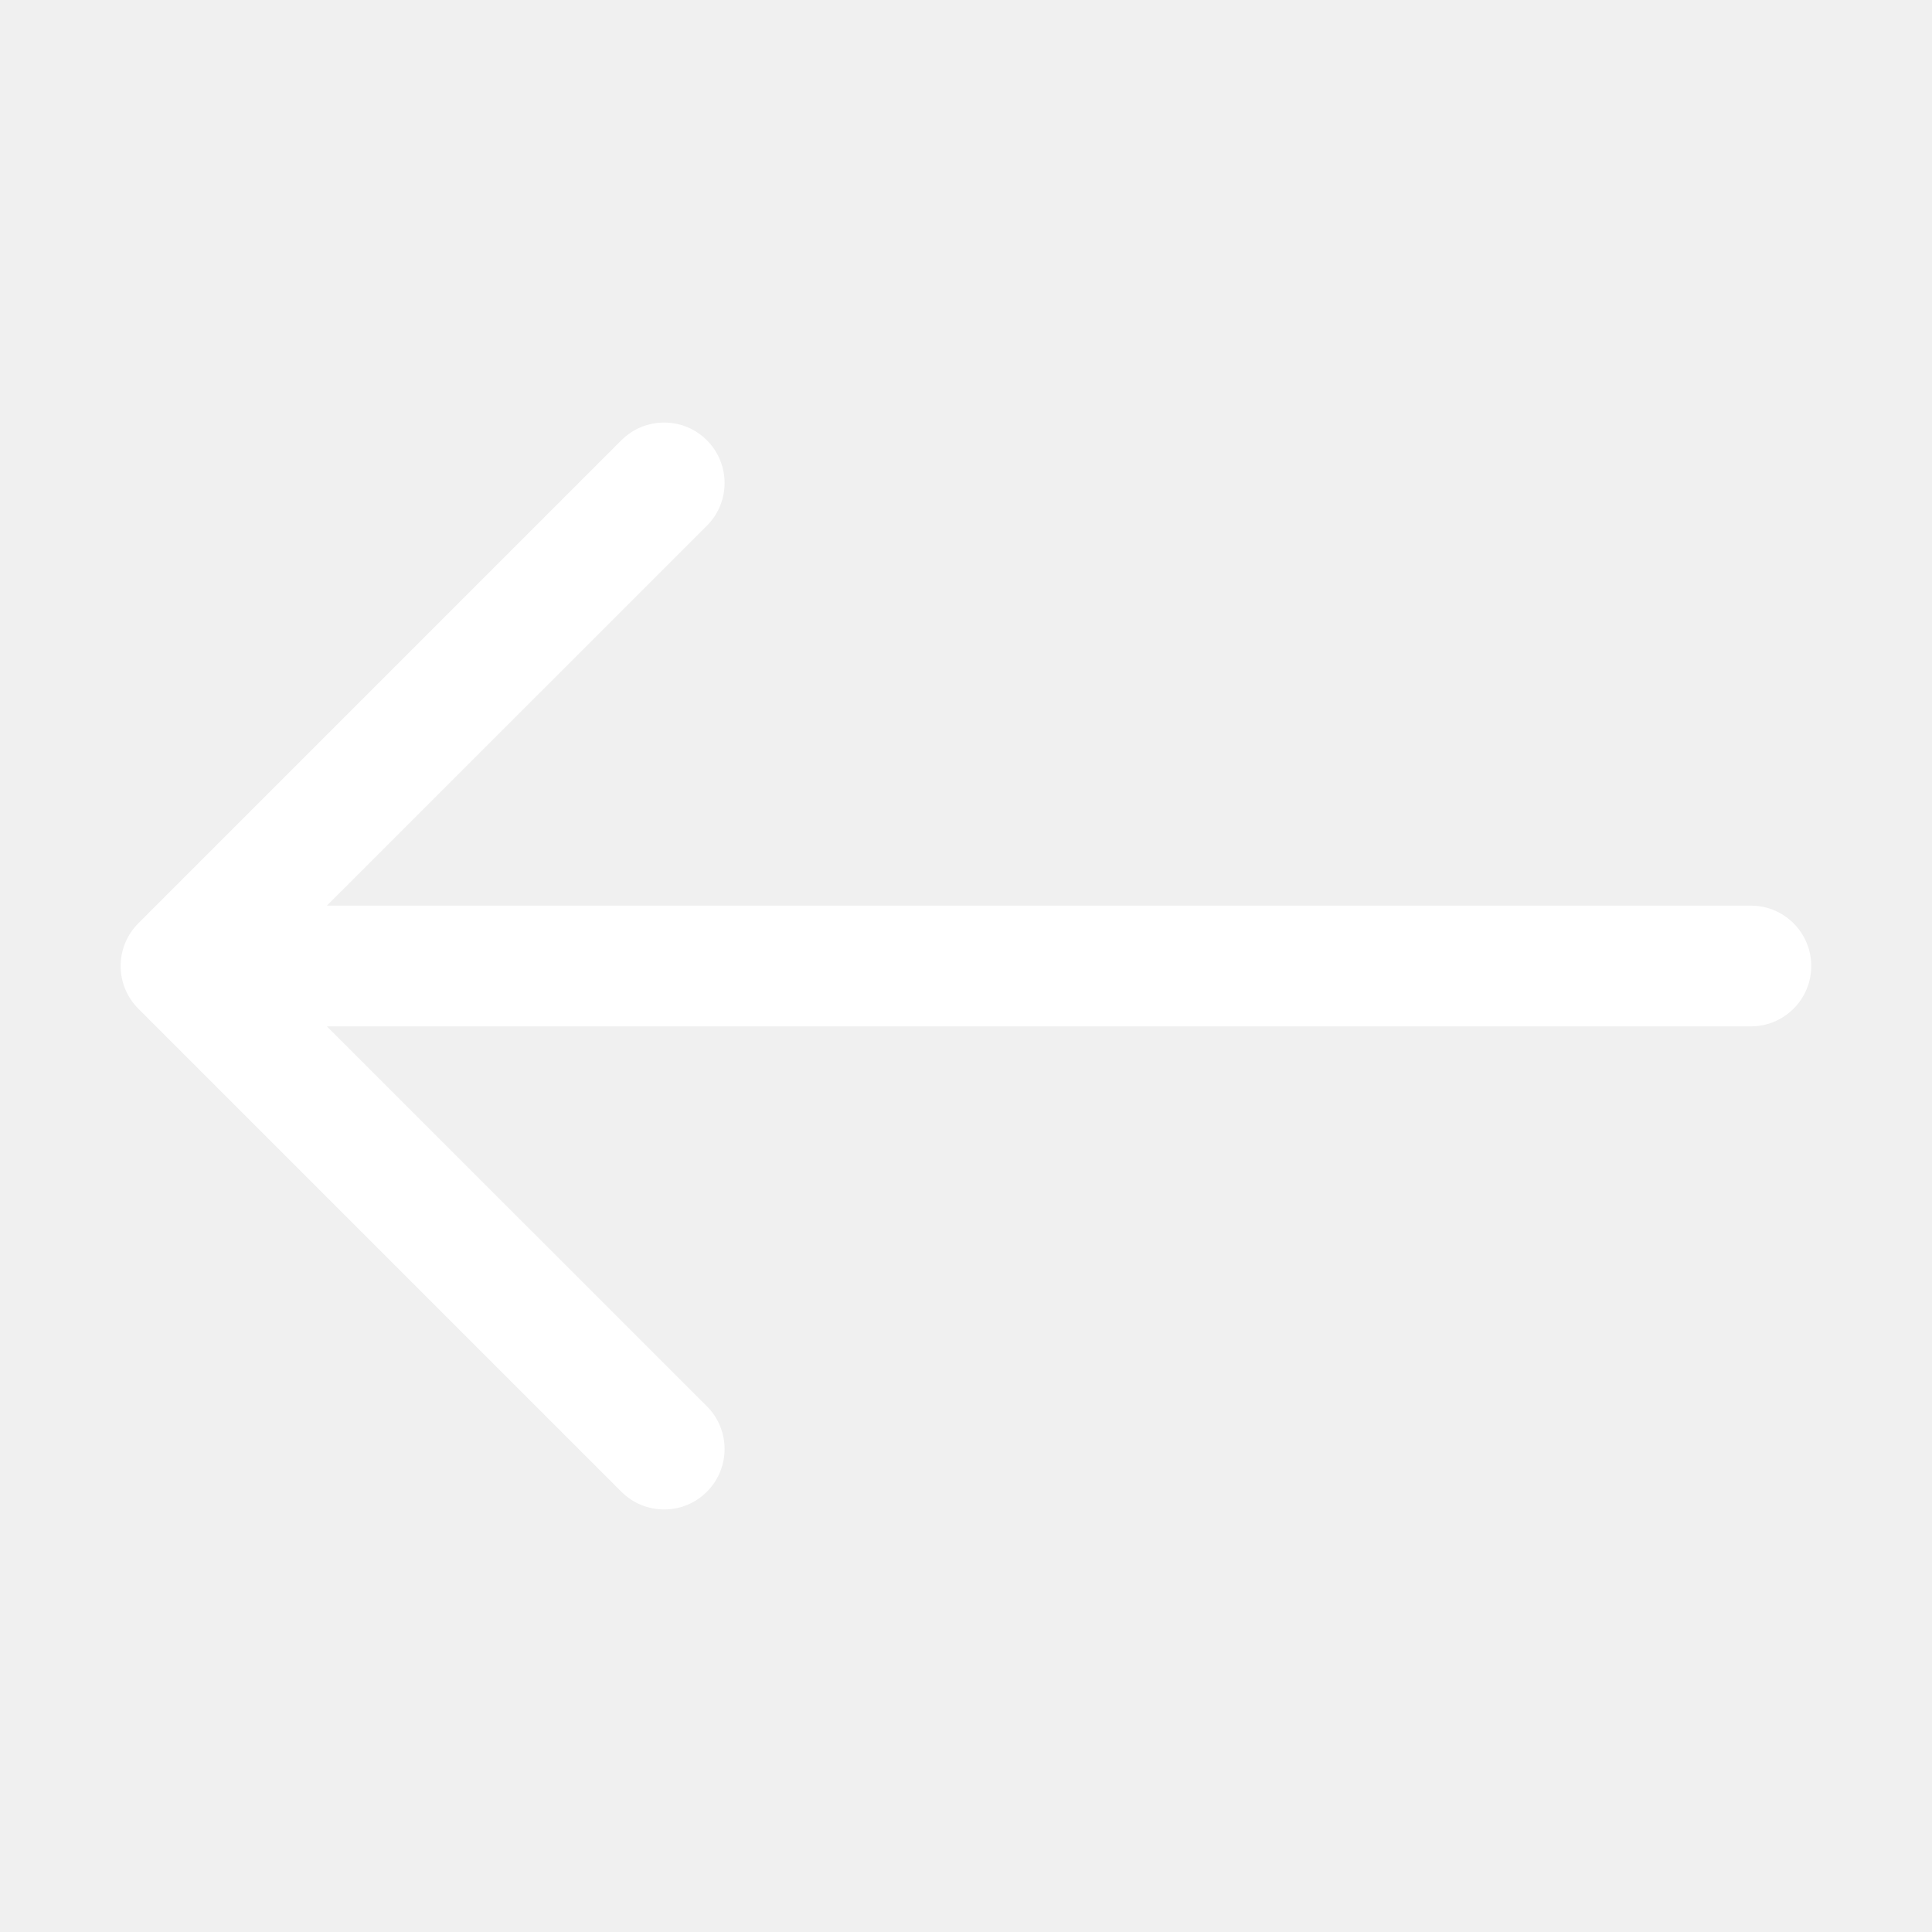
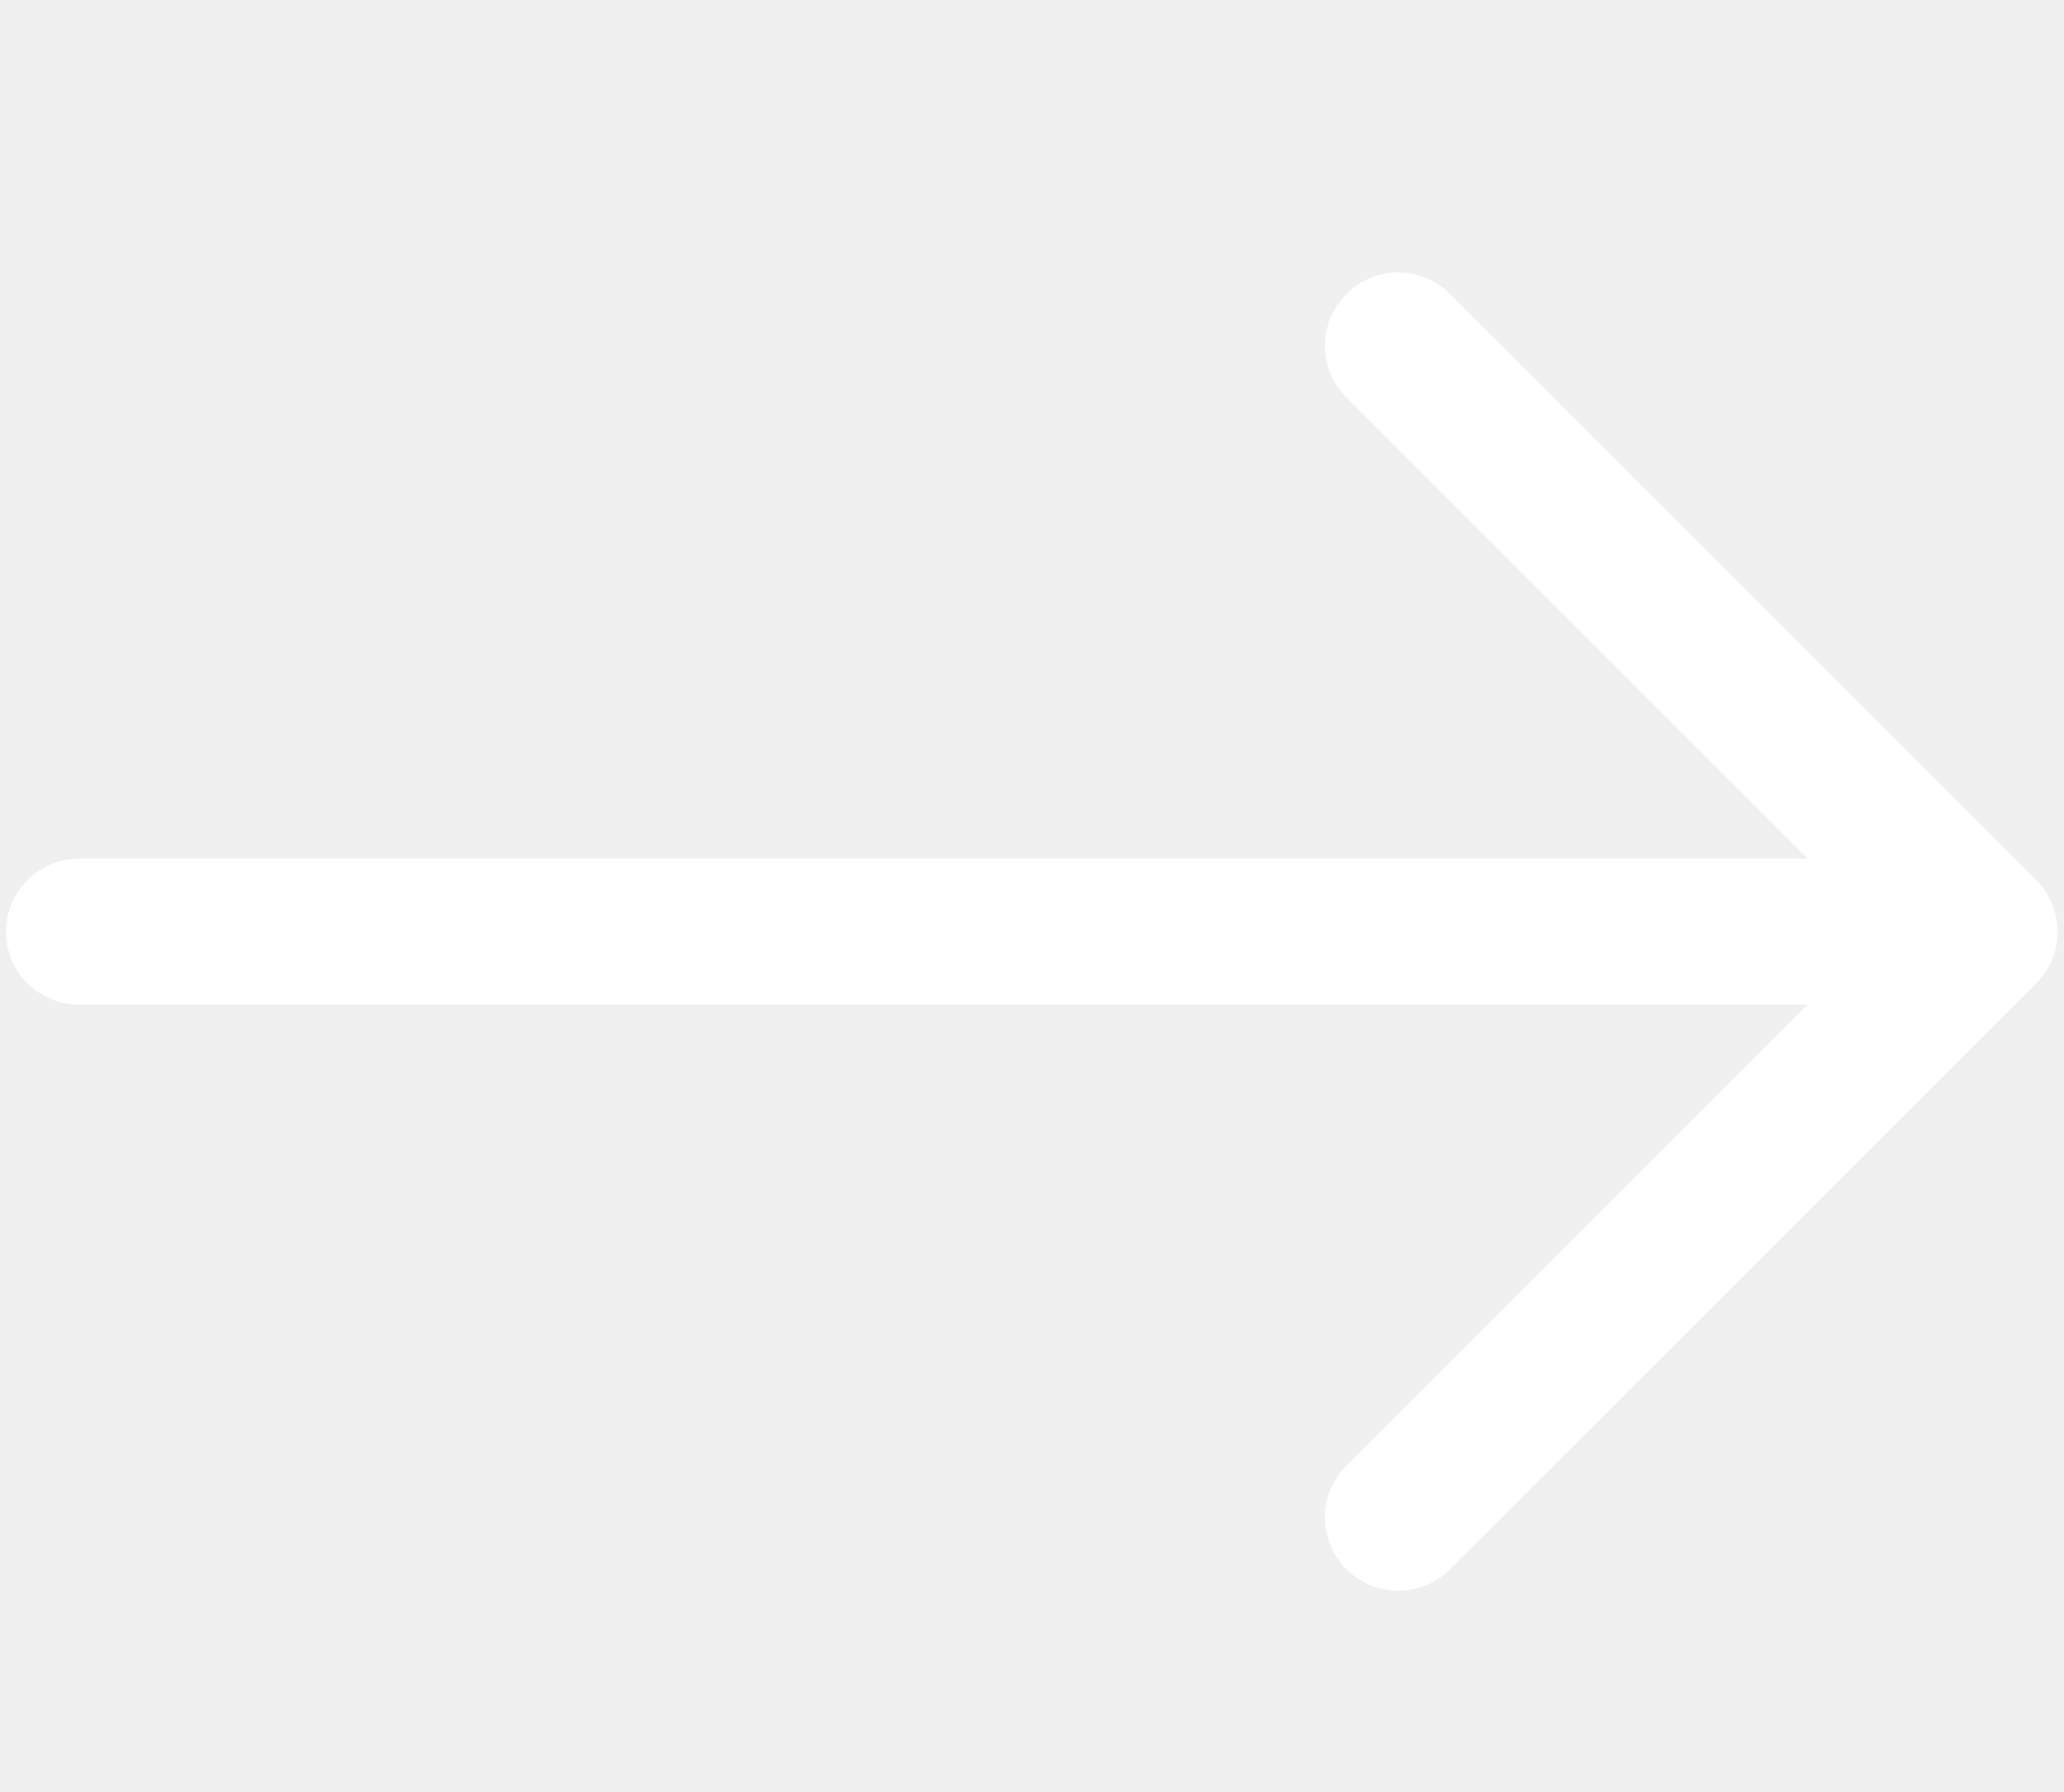
- <svg xmlns="http://www.w3.org/2000/svg" width="16" height="16" fill="white" class="bi bi-arrow-left" viewBox="0 0 16 16">
-   <path fill-rule="evenodd" d="M15 8a.5.5 0 0 0-.5-.5H2.707l3.147-3.146a.5.5 0 1 0-.708-.708l-4 4a.5.5 0 0 0 0 .708l4 4a.5.5 0 0 0 .708-.708L2.707 8.5H14.5A.5.5 0 0 0 15 8" />
+ <svg xmlns="http://www.w3.org/2000/svg" version="1.1" id="Capa_1" x="0px" y="0px" viewBox="0 0 273 237" style="enable-background:new 0 0 273 237;" xml:space="preserve">
+   <style type="text/css">
+ 	.st0{fill-rule:evenodd;clip-rule:evenodd;fill:white;}
+ </style>
+   <path class="st0" d="M0.8,123.3c0-5.4,4.3-9.7,9.7-9.7h228.6l-61-61c-3.8-3.8-3.8-9.9,0-13.7s9.9-3.8,13.7,0l77.5,77.5  c3.8,3.8,3.8,9.9,0,13.7l0,0l-77.5,77.5c-3.8,3.8-9.9,3.8-13.7,0s-3.8-9.9,0-13.7l61-61H10.5C5.1,132.9,0.8,128.6,0.8,123.3" />
</svg>
